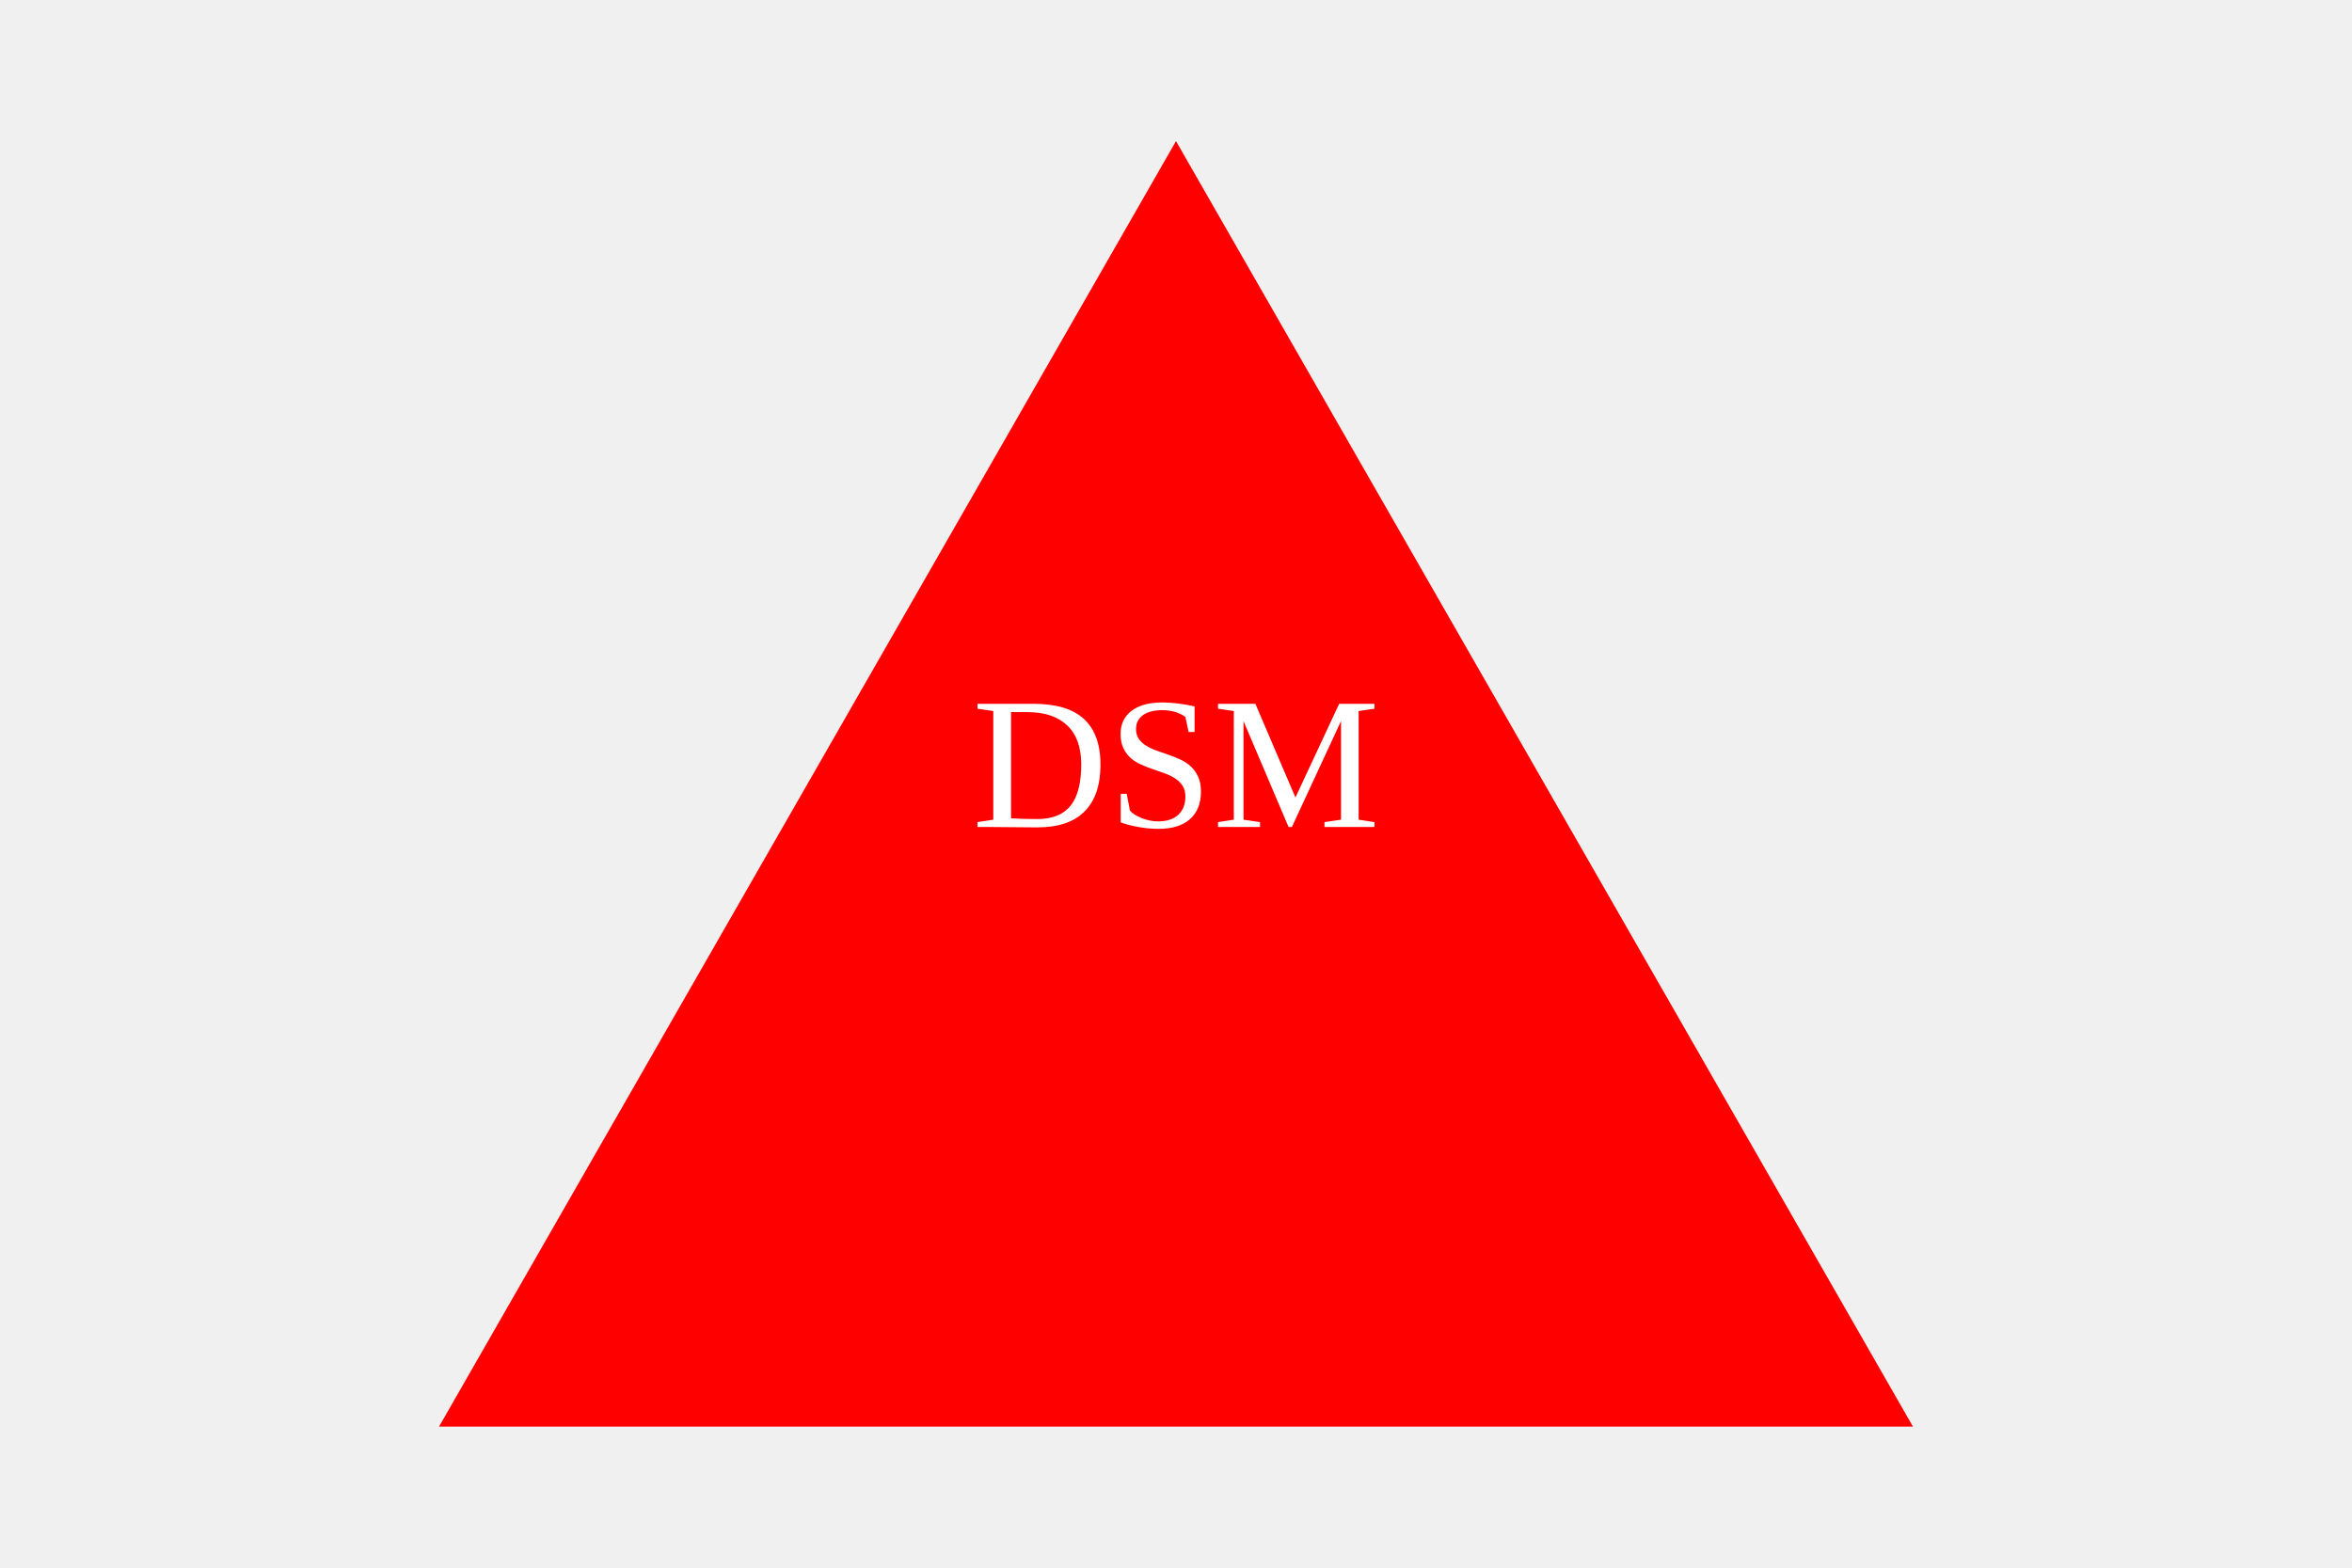
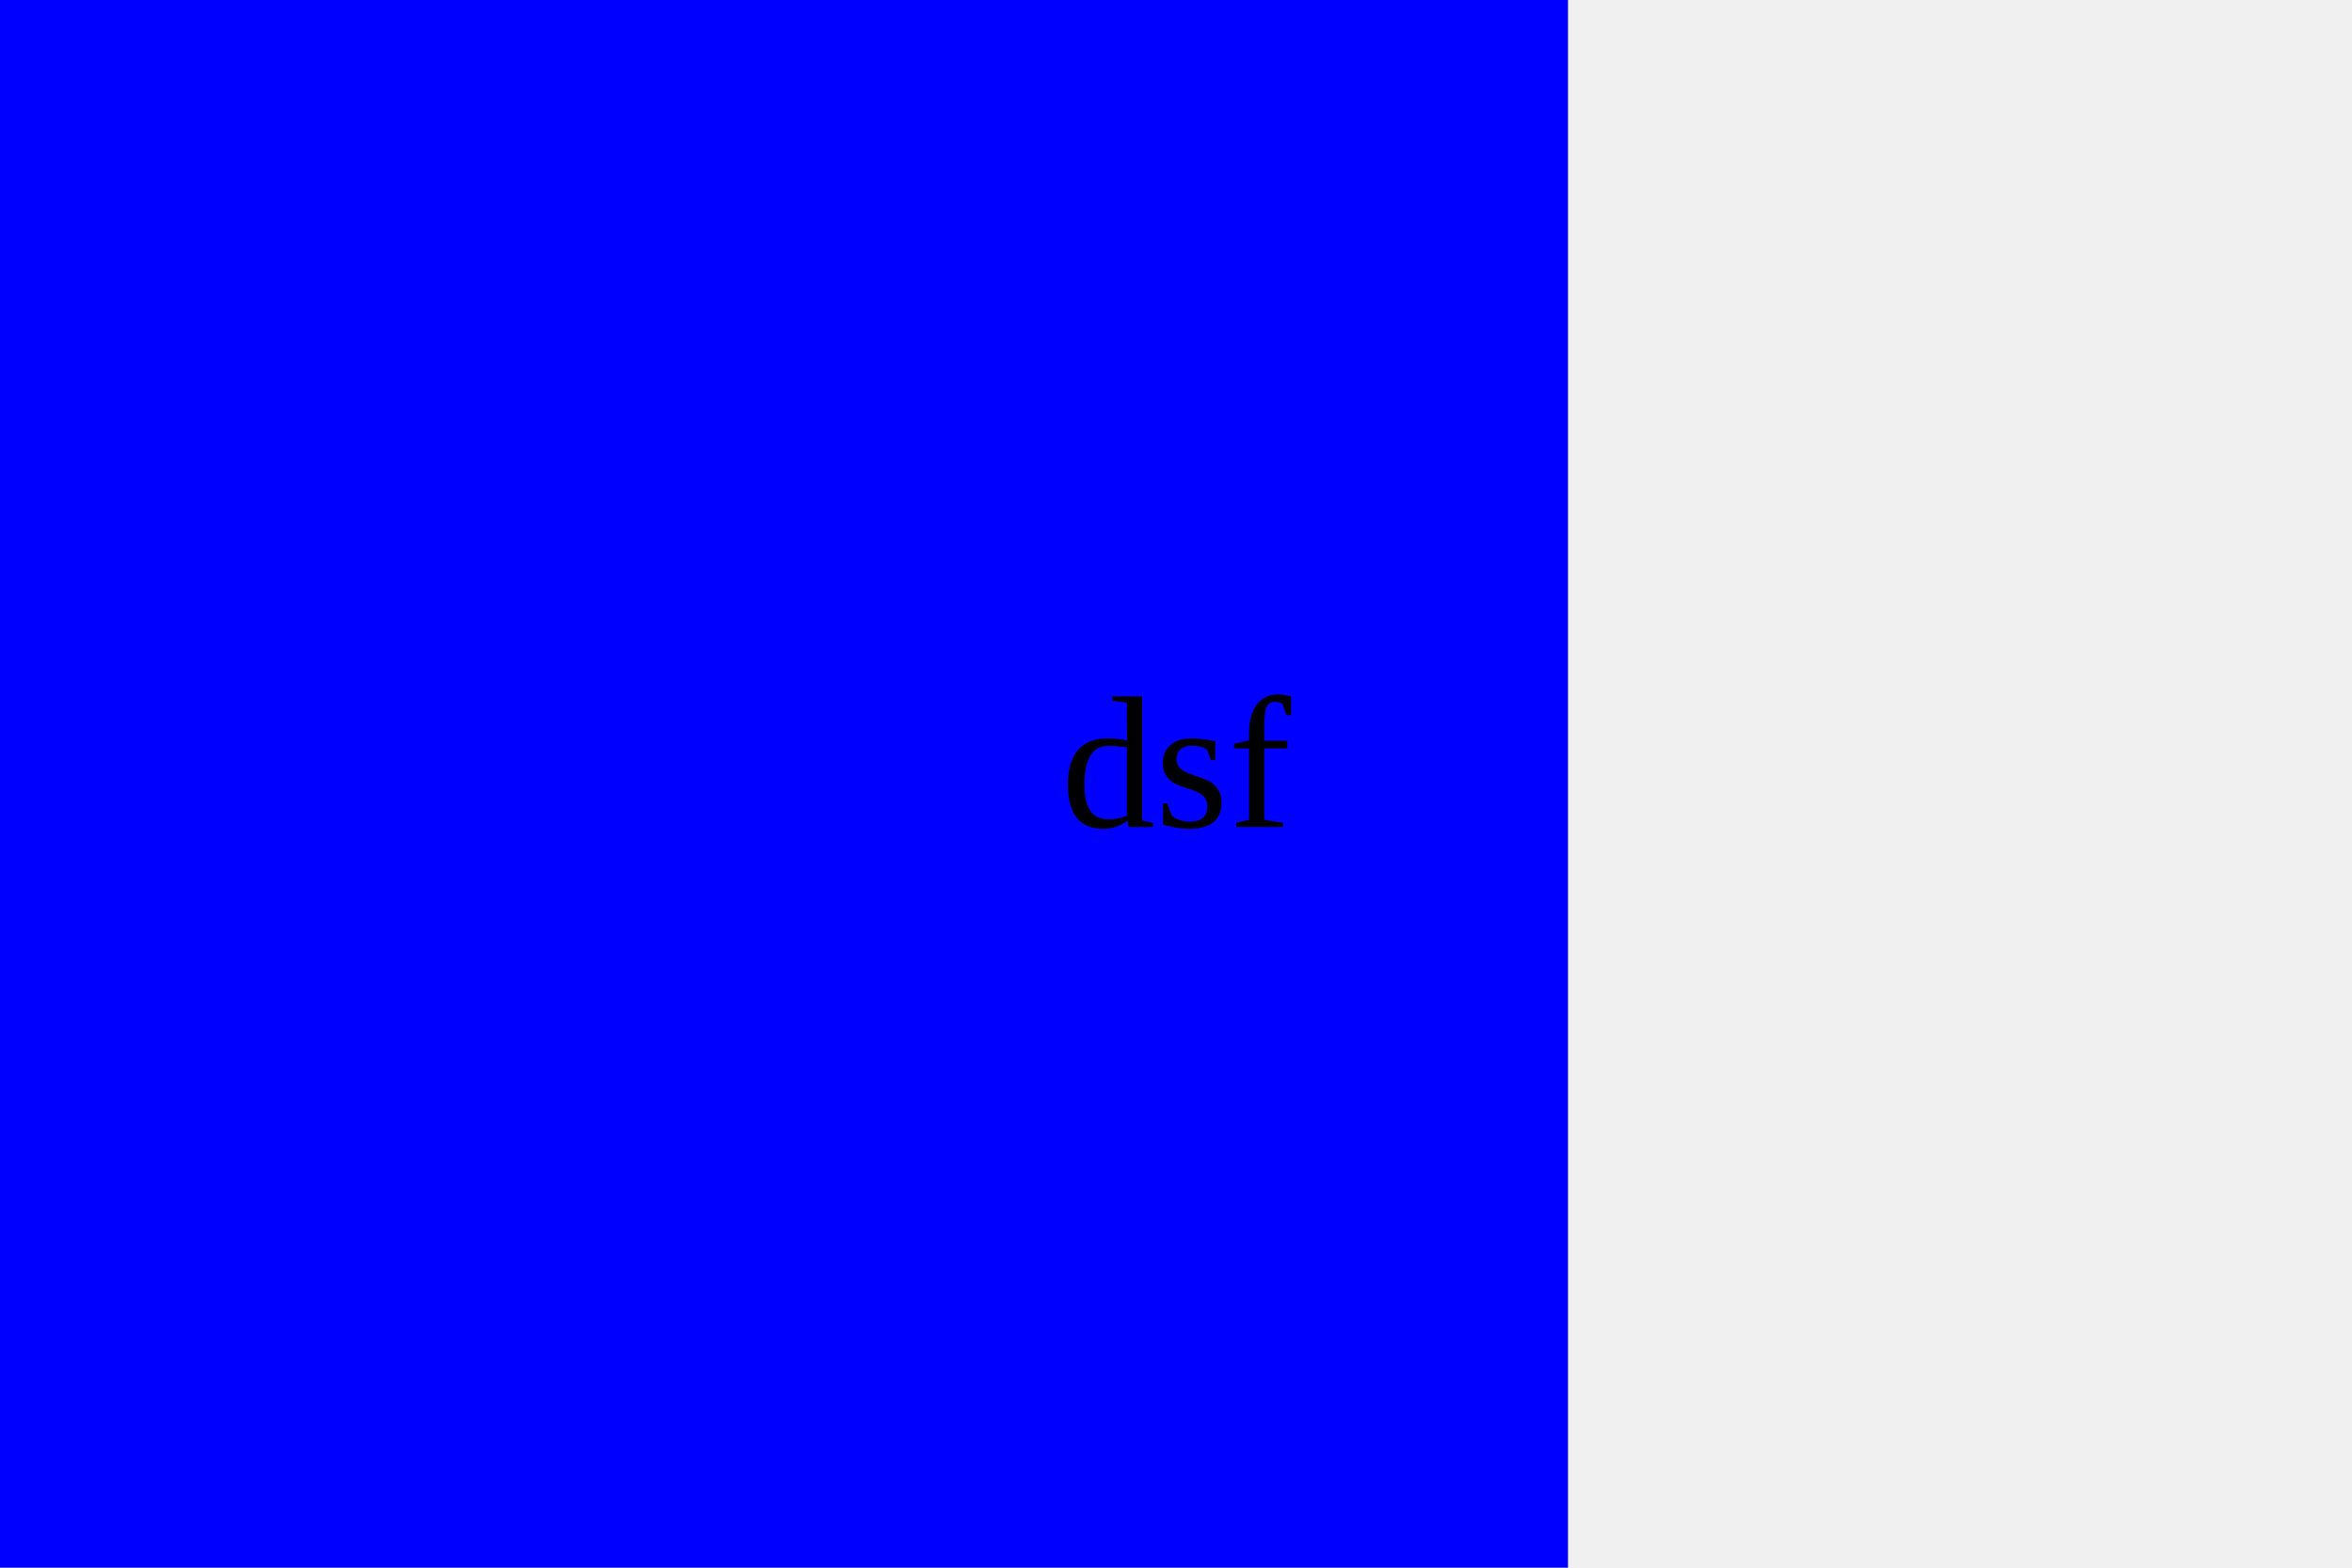
<svg xmlns="http://www.w3.org/2000/svg" width="300" height="200" viewBox="0 0 300 200">
-   <polygon points="150, 18 244, 182 56, 182" fill="red" />
-   <text x="150" y="100" font-size="24px" fill="white" text-anchor="middle" dominant-baseline="middle">DSM</text>
+   <rect width="200" height="200" fill="blue" />
+   <text x="150" y="100" font-size="24px" fill="black" text-anchor="middle" dominant-baseline="middle">dsf</text>
</svg>
